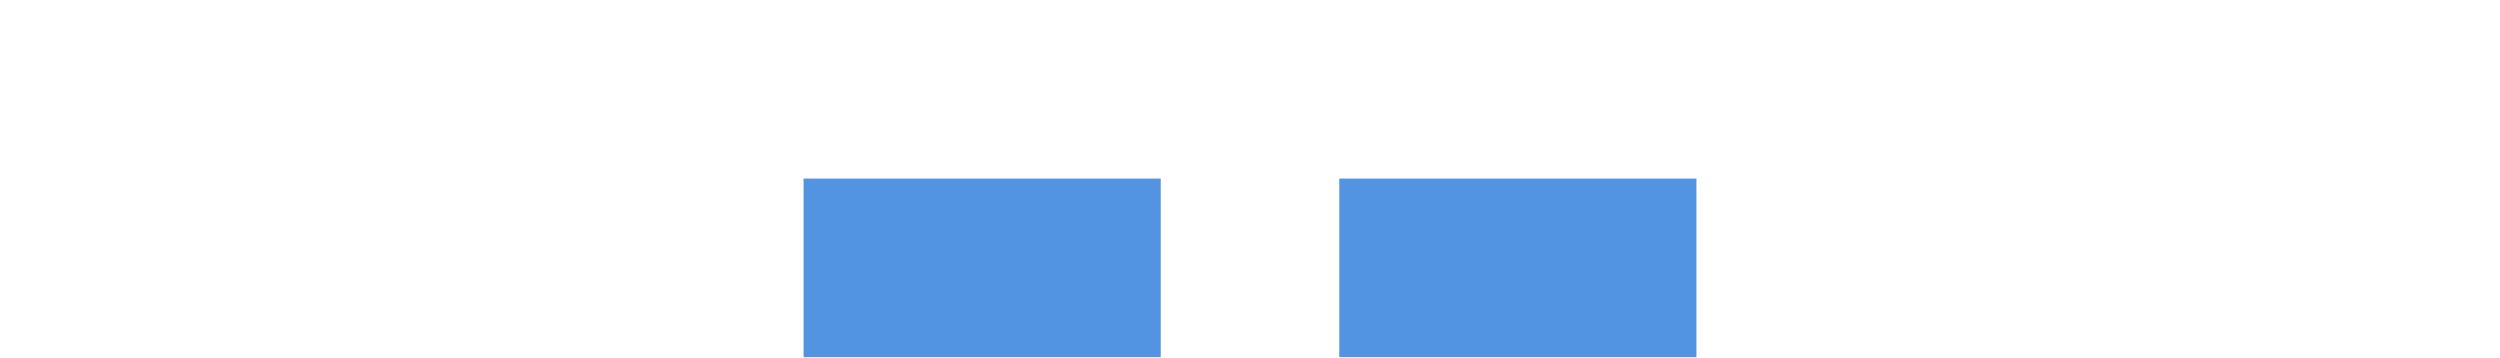
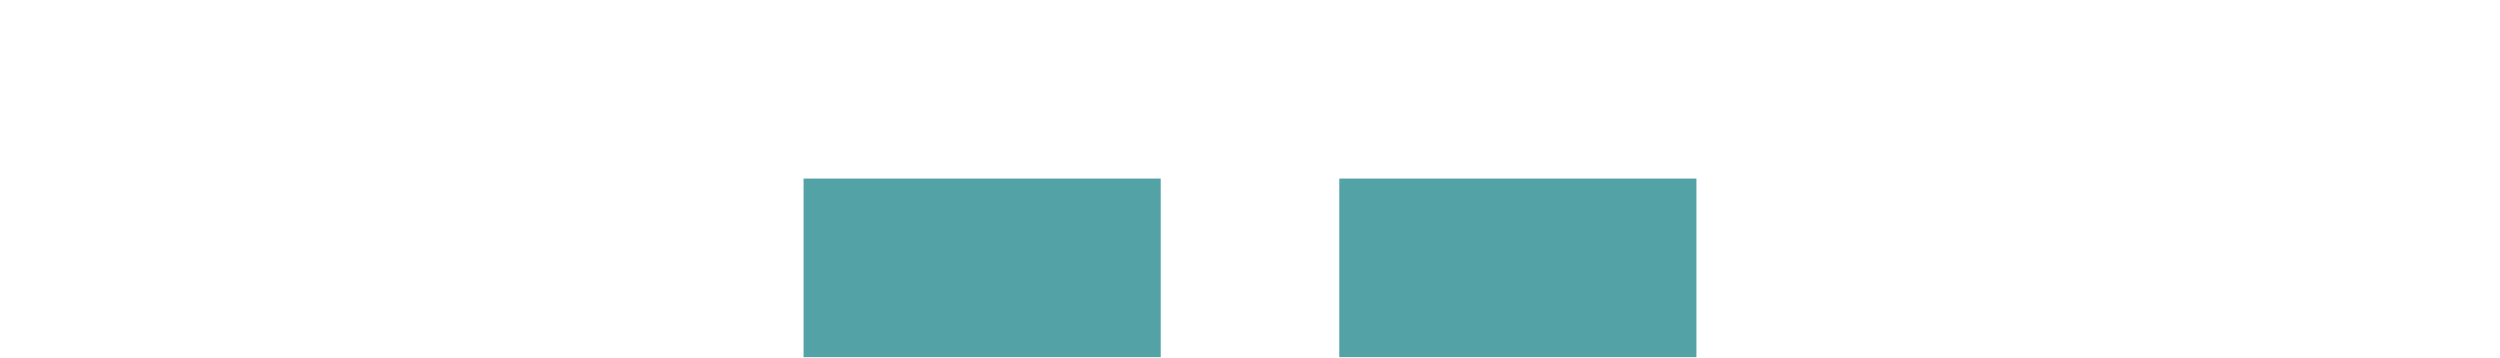
<svg xmlns="http://www.w3.org/2000/svg" xmlns:ns1="http://www.openswatchbook.org/uri/2009/osb" xmlns:xlink="http://www.w3.org/1999/xlink" width="28" height="4" id="svg11300" version="1.0" style="display:inline;enable-background:new">
  <defs id="defs3">
    <linearGradient id="selected_bg_color" ns1:paint="solid">
-       <stop style="stop-color:#5294e2;stop-opacity:1;" offset="0" id="stop4138" />
+       <stop style="stop-color:#53A3A6;stop-opacity:1;" offset="0" id="stop4138" />
    </linearGradient>
    <linearGradient xlink:href="#selected_bg_color" id="linearGradient4140" x1="11" y1="298" x2="11" y2="300" gradientUnits="userSpaceOnUse" />
  </defs>
  <g style="display:inline" id="layer1" transform="translate(0,-296)">
    <rect style="opacity:1;fill:url(#linearGradient4140);fill-opacity:1;stroke:none" id="rect4270-9" width="4" height="2" x="9" y="298" />
    <rect y="298" x="15" height="2" width="4" id="rect4239" style="opacity:1;fill:url(#selected_bg_color);fill-opacity:1;stroke:none" />
  </g>
</svg>
